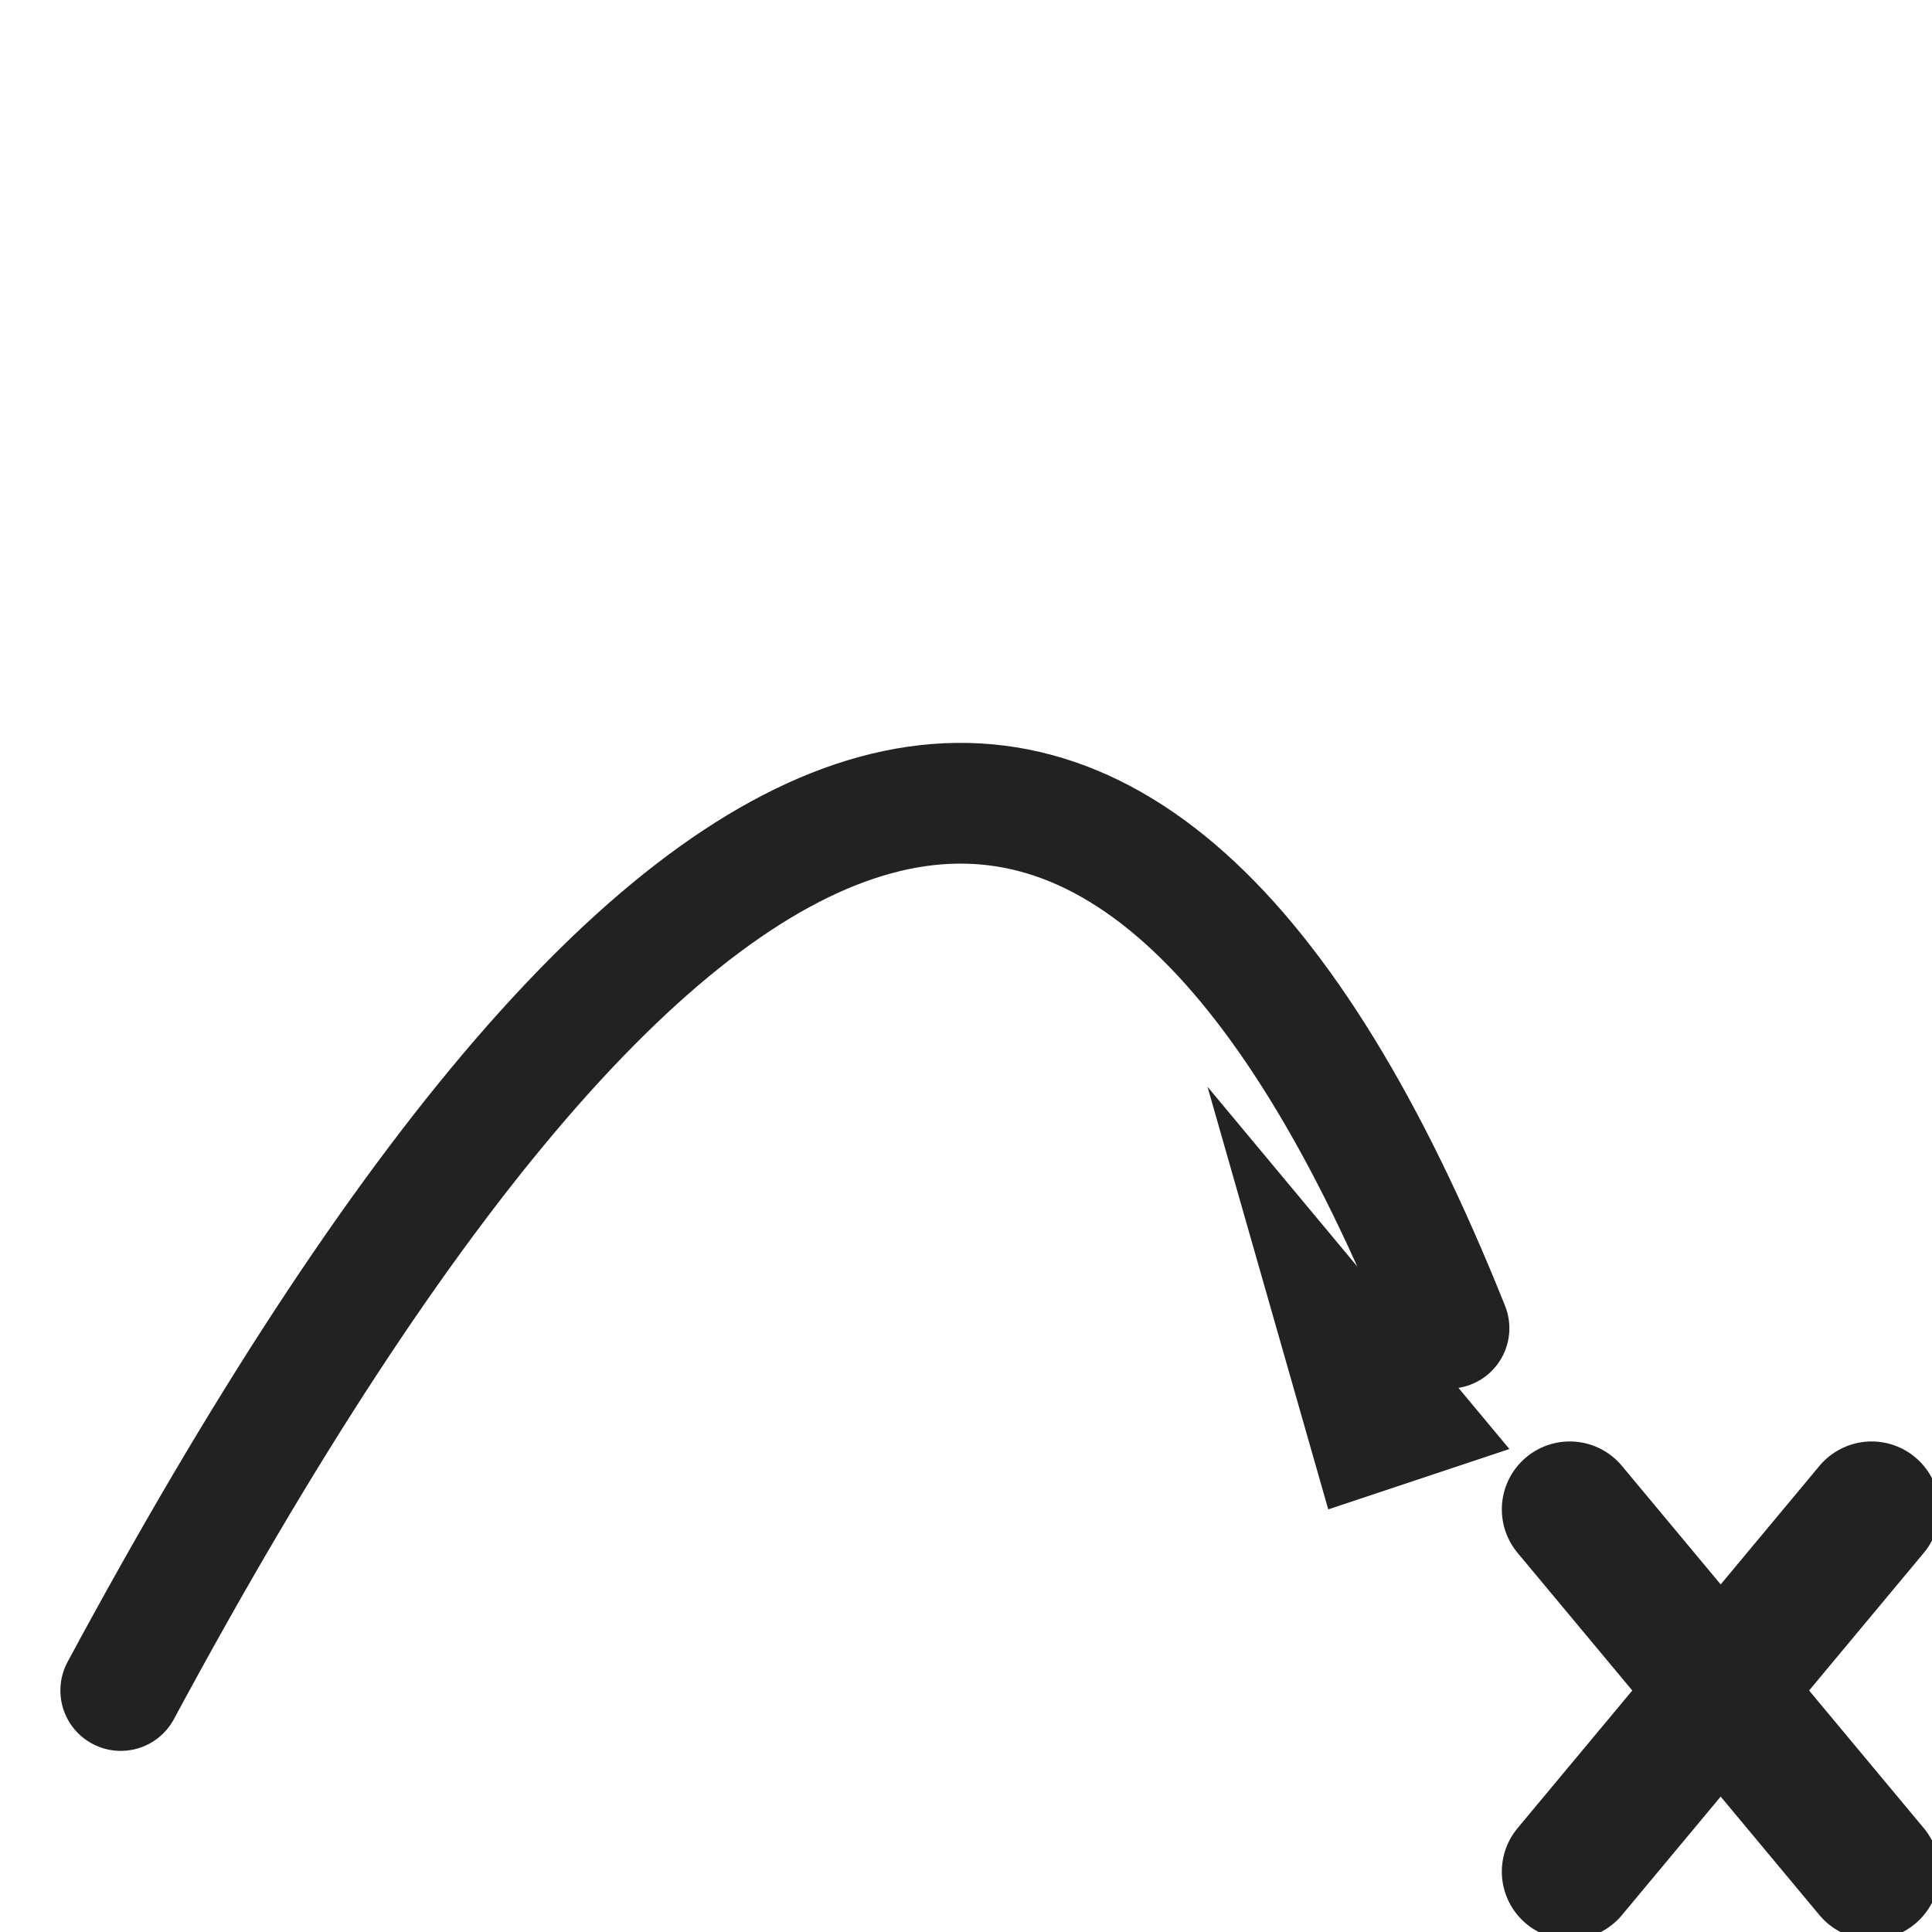
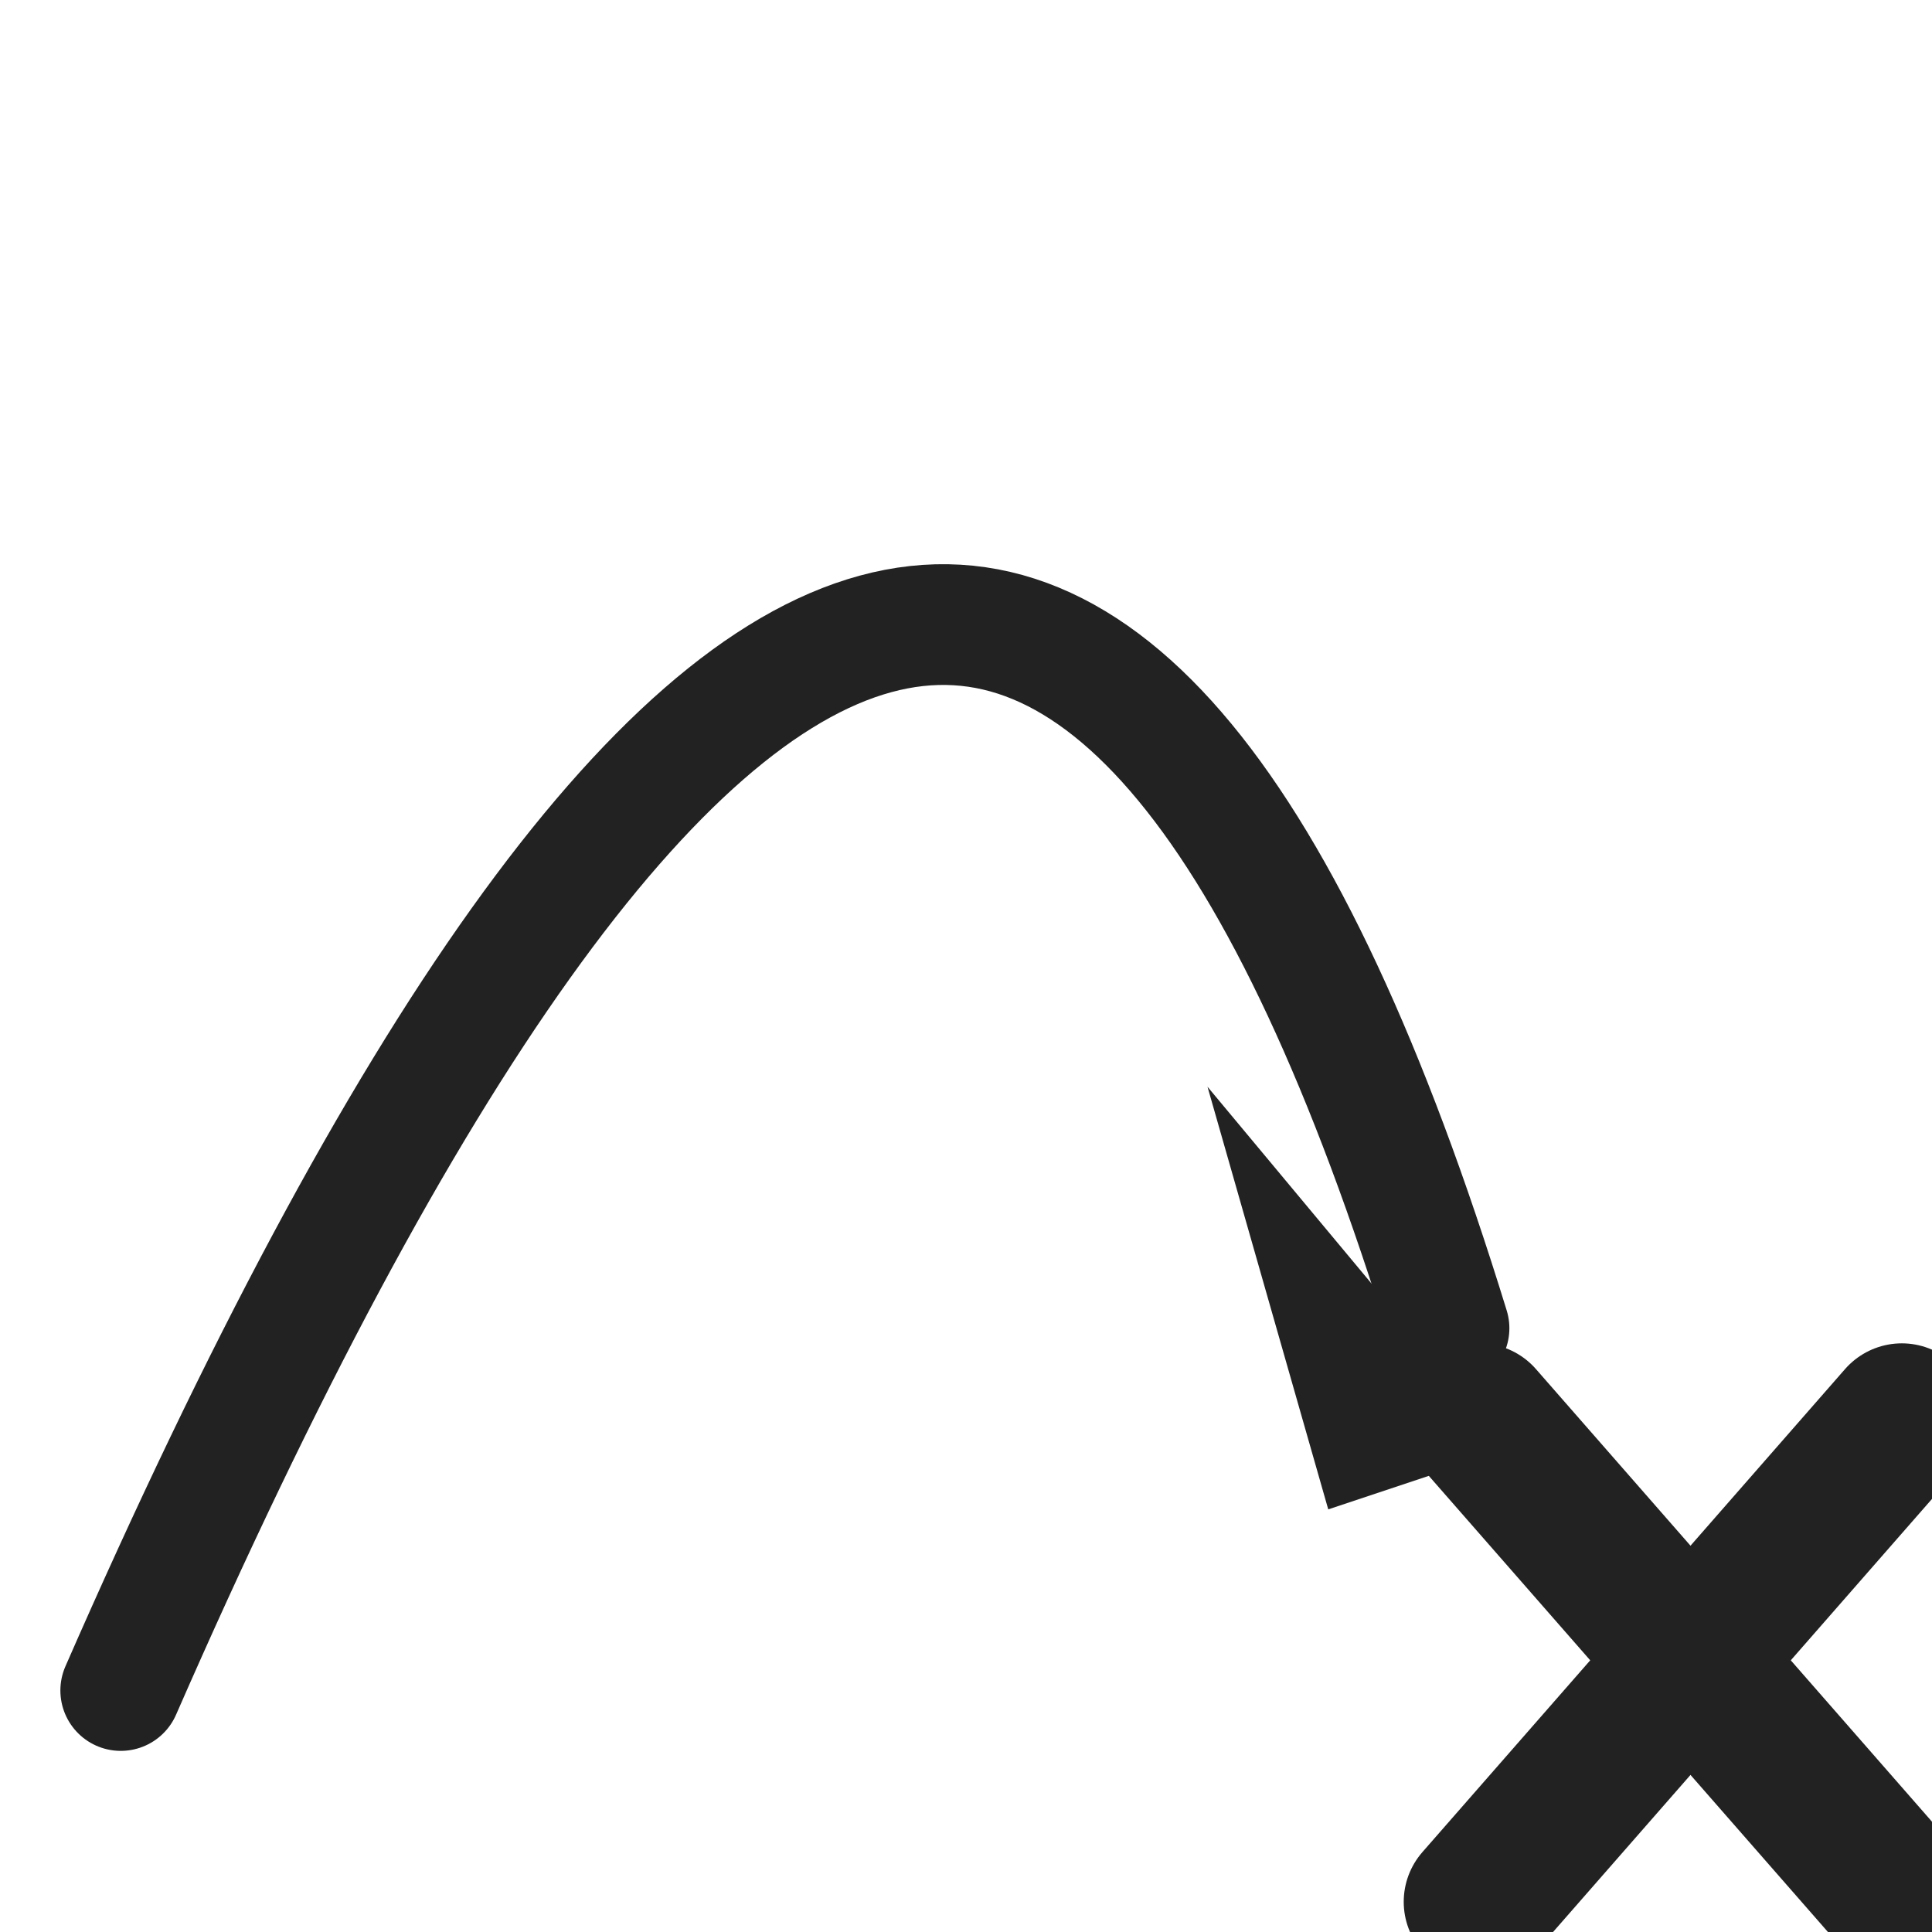
<svg xmlns="http://www.w3.org/2000/svg" viewBox="0 0 64 64" width="64" height="64">
-   <path d="M4 56 Q32 4 48 44" fill="none" stroke="#222" stroke-width="4" stroke-linecap="round" />
+   <path d="M4 56 Q32 -8 48 44" fill="none" stroke="#222" stroke-width="4" stroke-linecap="round" />
  <polygon points="50,48 40,36 44,50" fill="#222" />
-   <line x1="52" y1="50" x2="62" y2="62" stroke="#222" stroke-width="4.5" stroke-linecap="round" />
-   <line x1="62" y1="50" x2="52" y2="62" stroke="#222" stroke-width="4.5" stroke-linecap="round" />
+   <line x1="49" y1="47" x2="63" y2="63" stroke="#222" stroke-width="5" stroke-linecap="round" />
+   <line x1="63" y1="47" x2="49" y2="63" stroke="#222" stroke-width="5" stroke-linecap="round" />
</svg>
